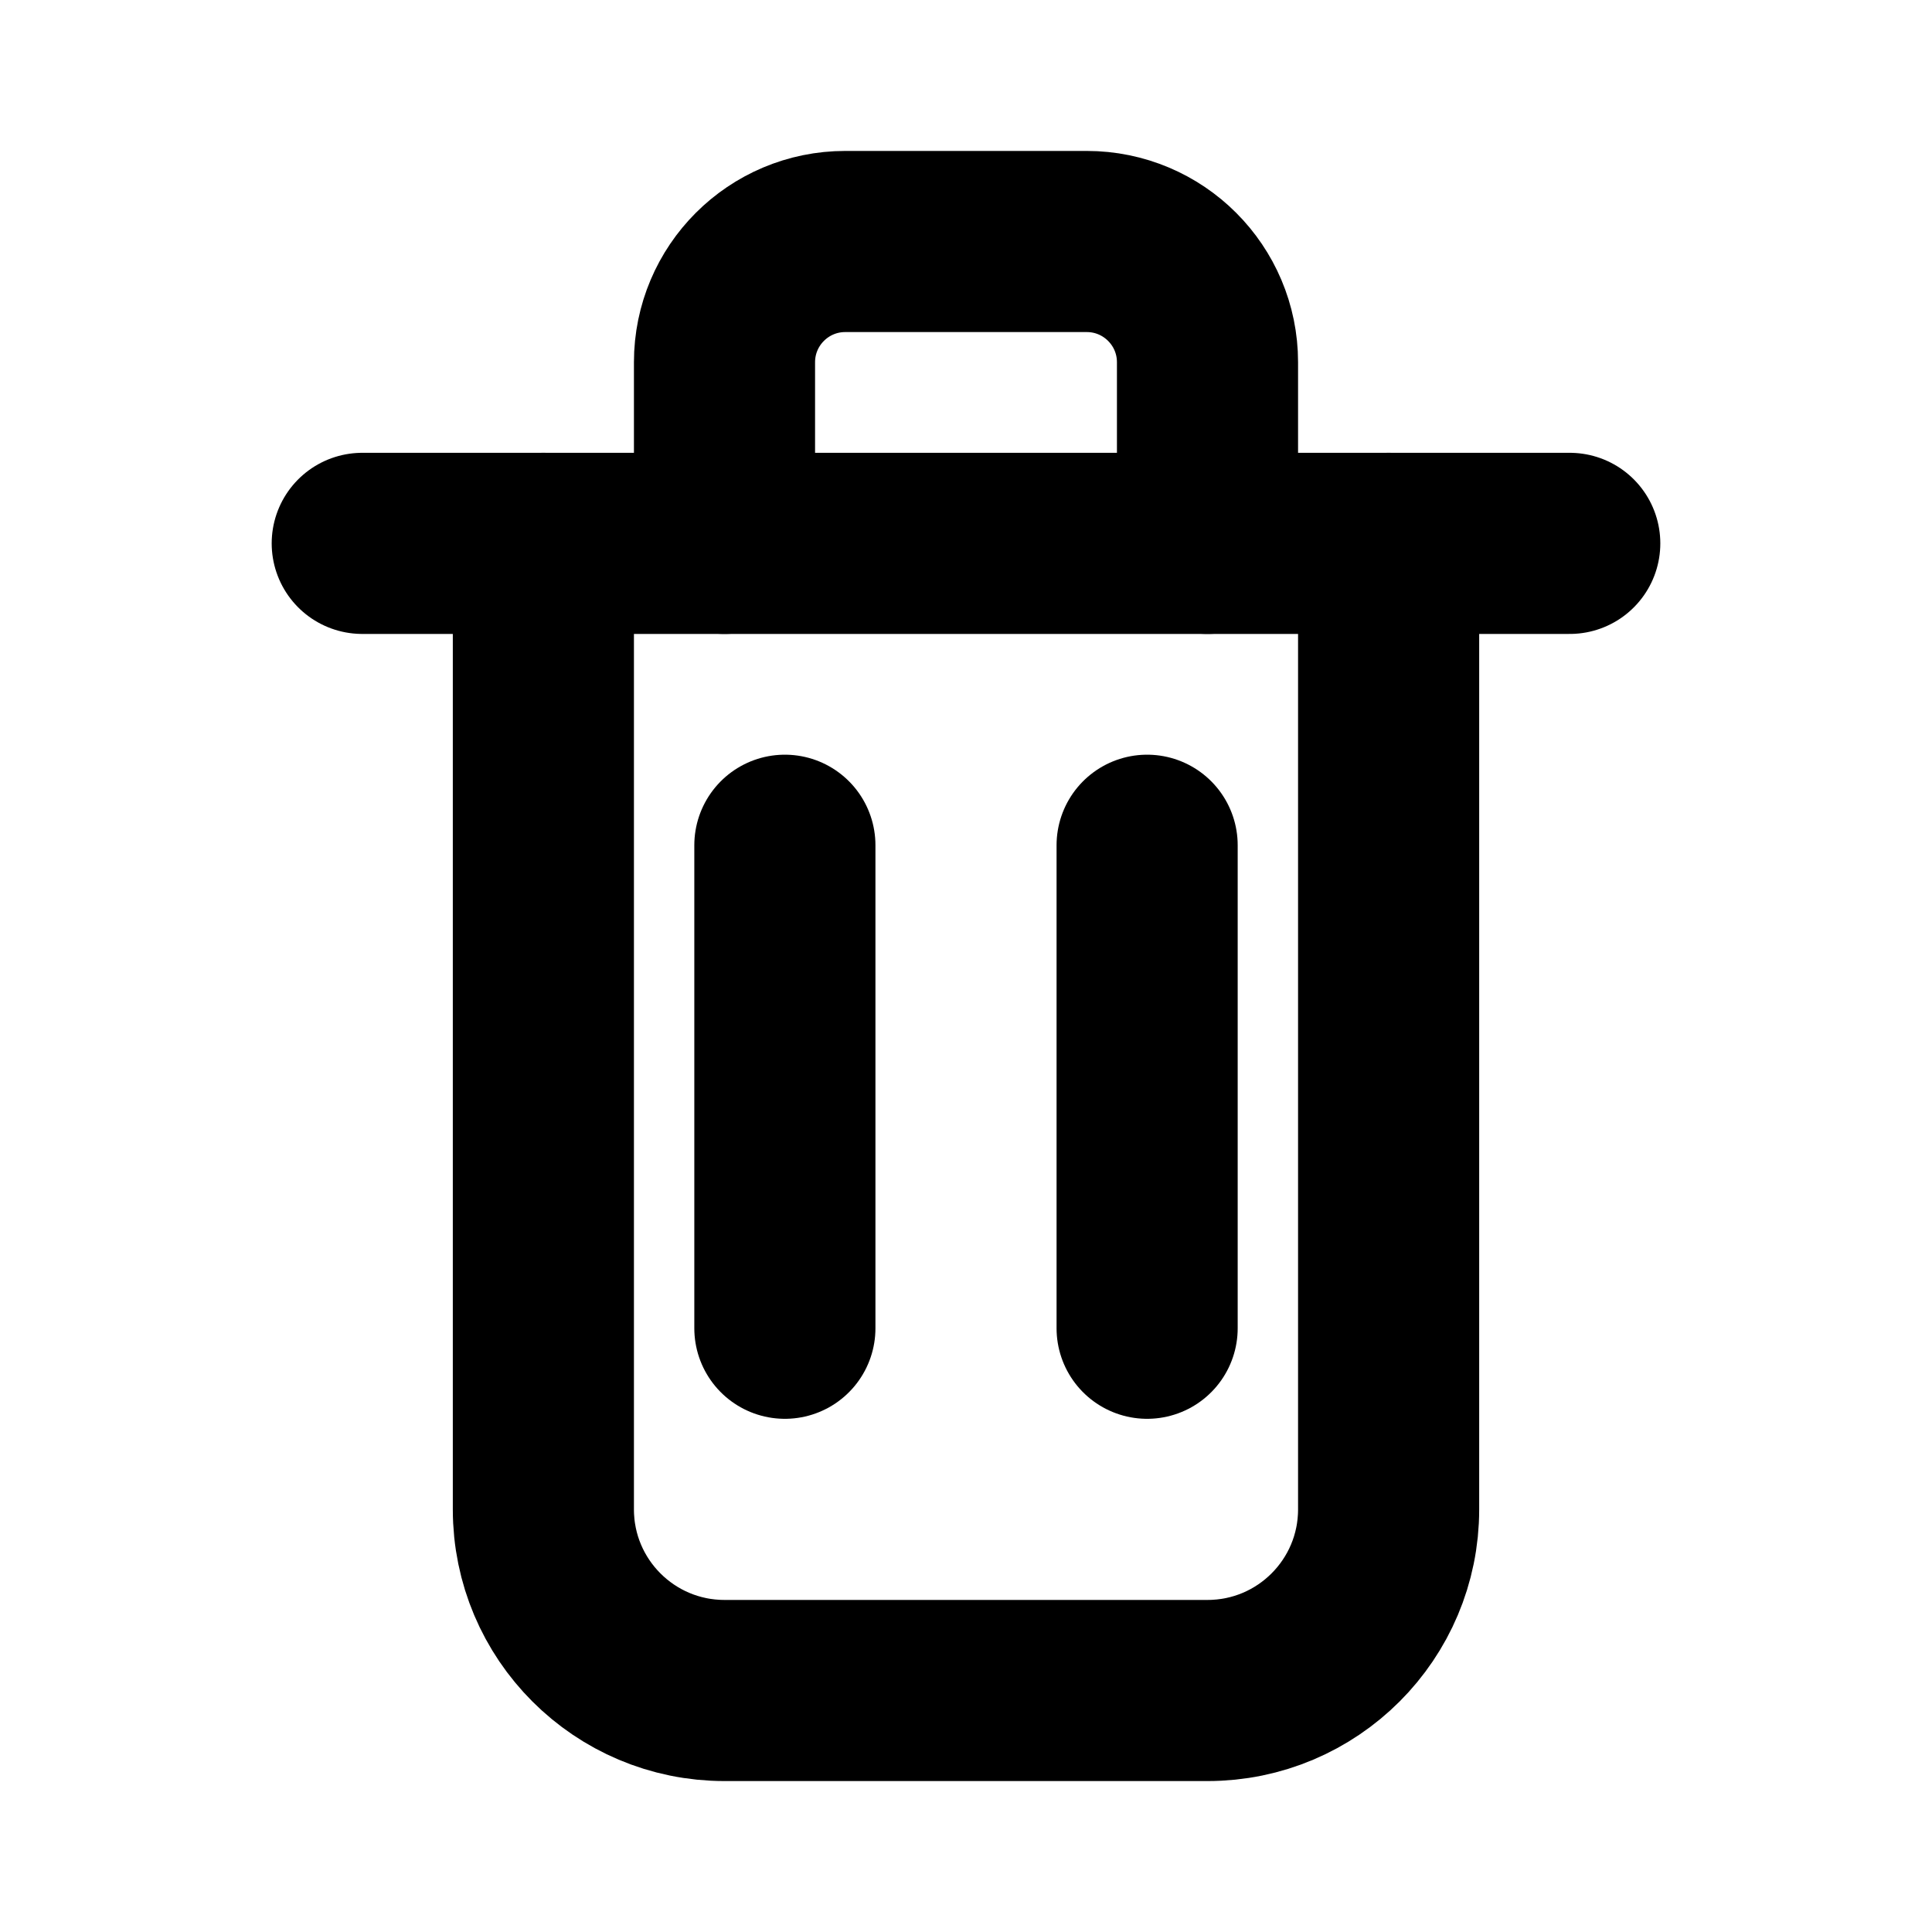
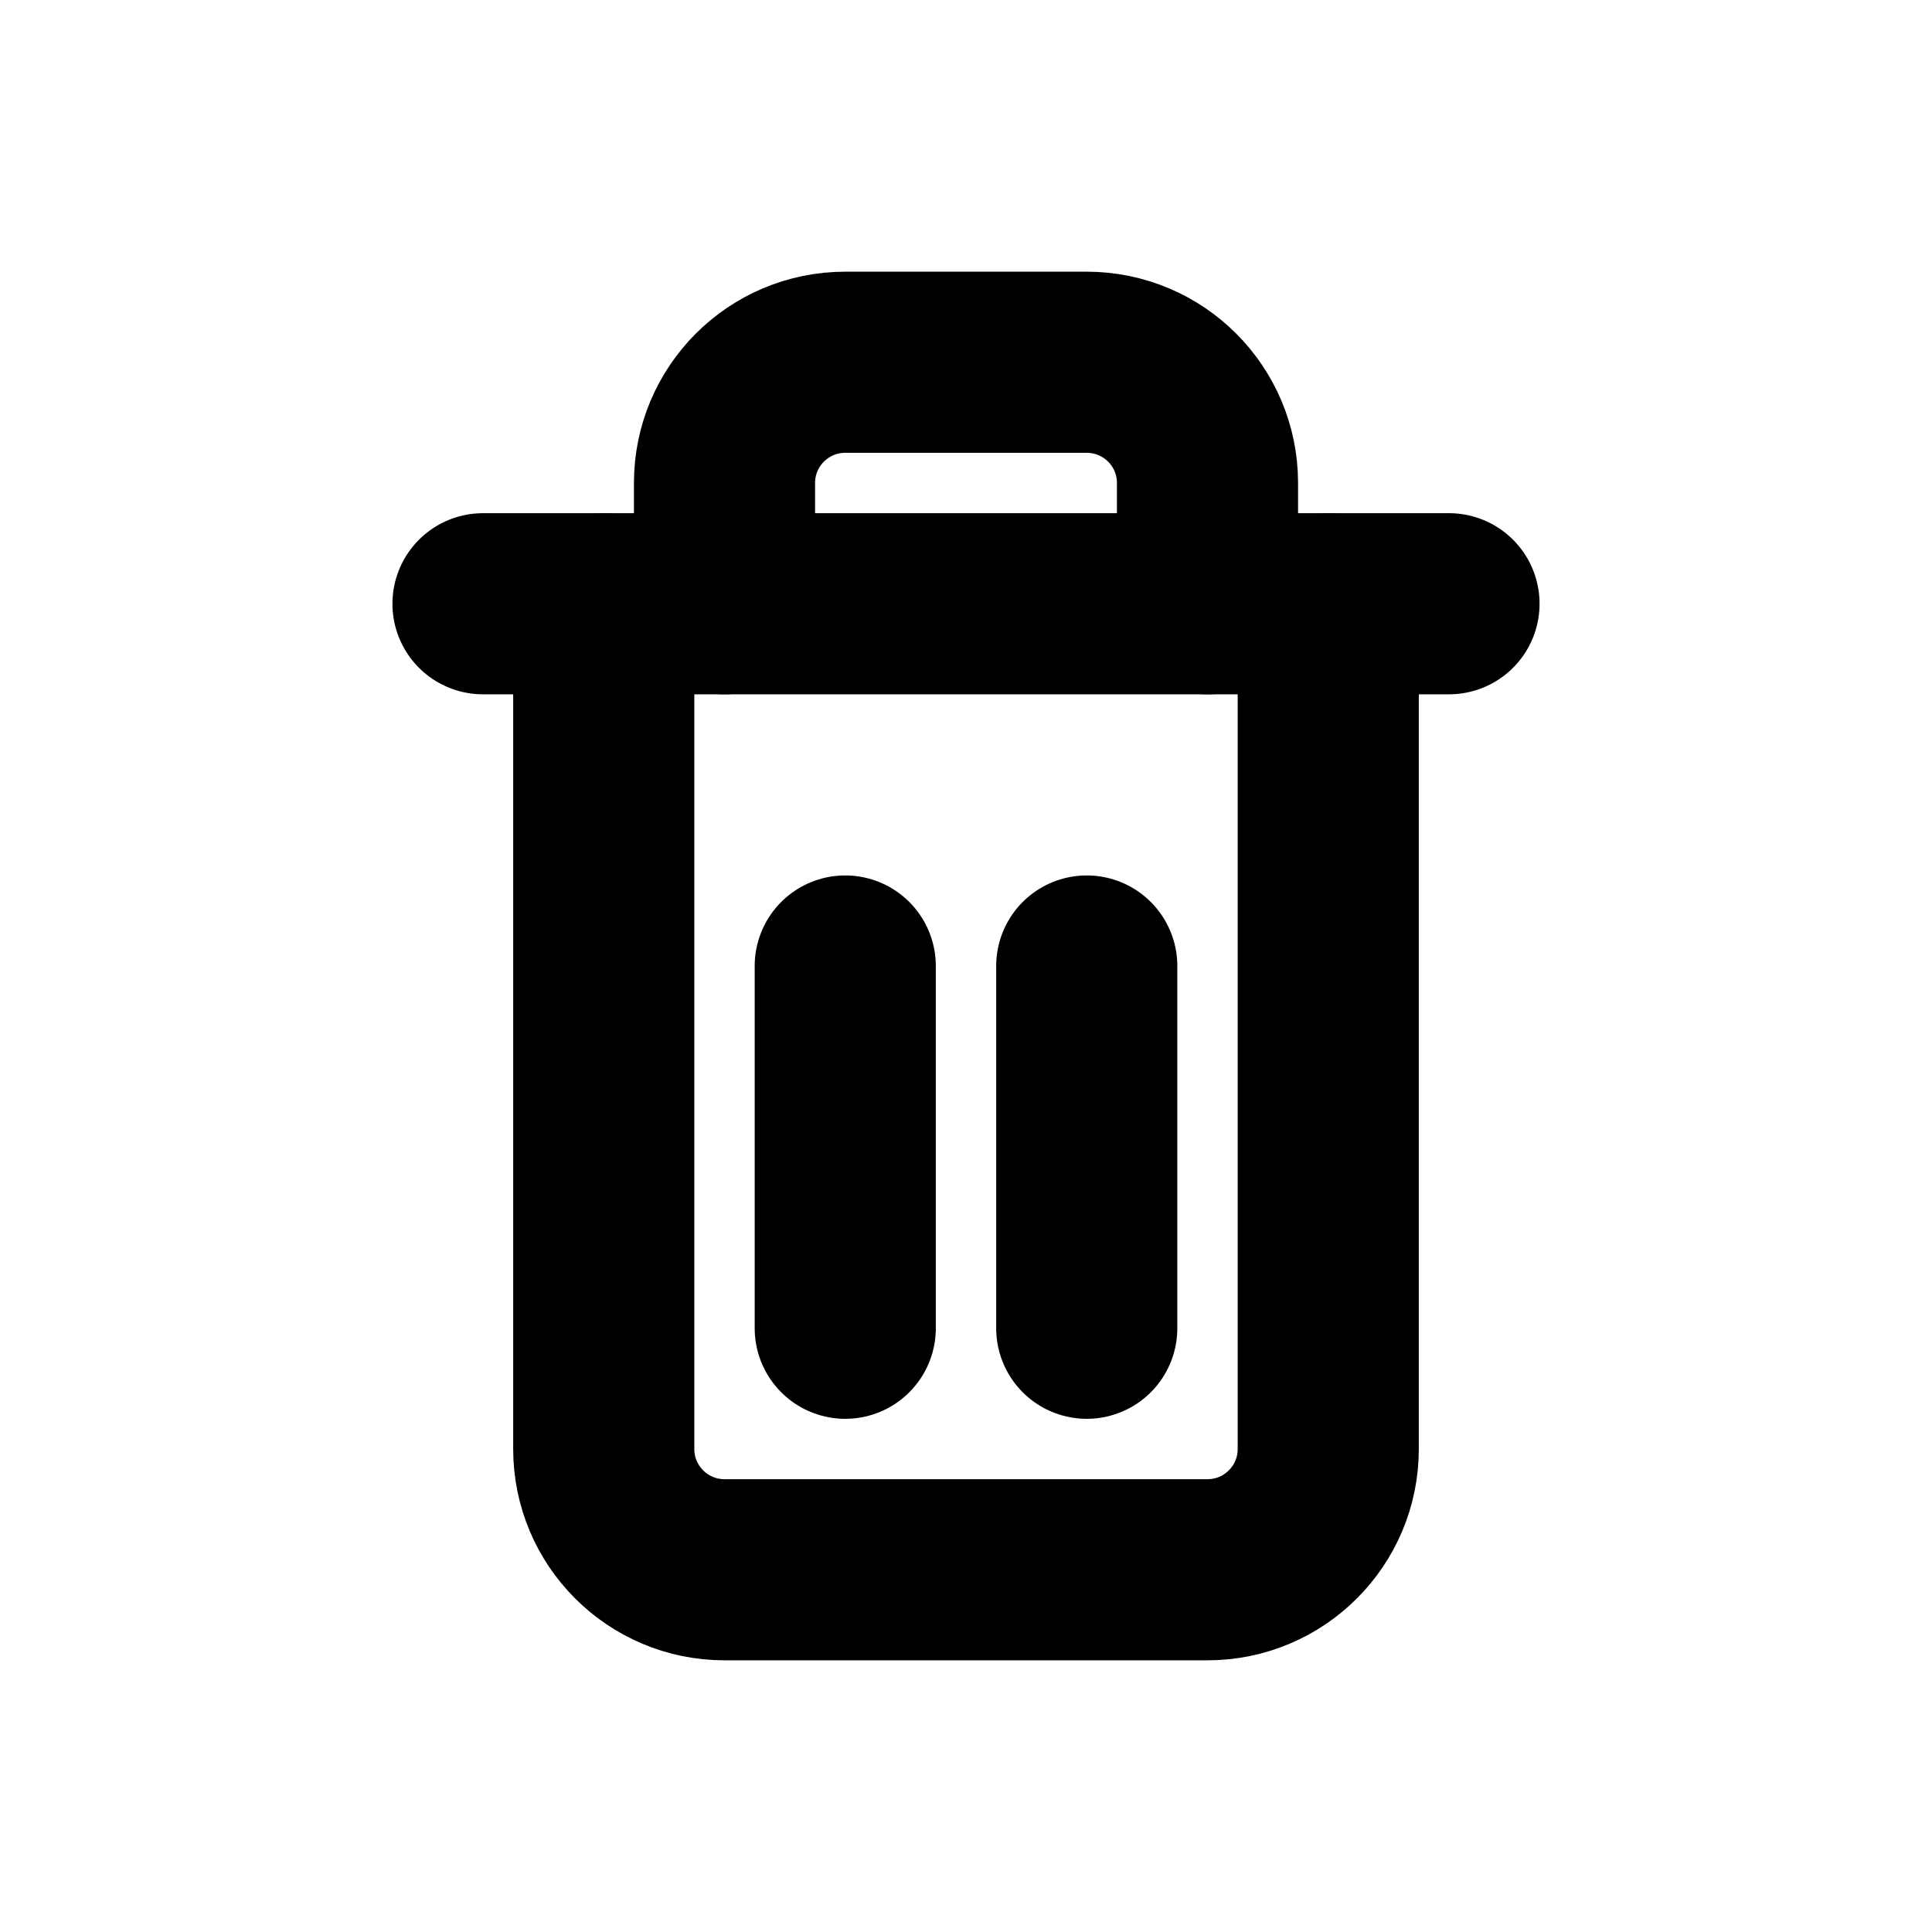
<svg xmlns="http://www.w3.org/2000/svg" width="16" height="16" viewBox="0 0 16 16" fill="none" stroke="currentColor" stroke-width="1.5" stroke-linecap="round" stroke-linejoin="round">
-   <path d="M3 4.5h10" />
-   <path d="M6 4.5V3a1 1 0 0 1 1-1h2a1 1 0 0 1 1 1v1.5" />
-   <path d="M4.5 4.5v8a1.5 1.5 0 0 0 1.5 1.5h4a1.5 1.5 0 0 0 1.5-1.5v-8" />
-   <line x1="6.5" y1="7" x2="6.5" y2="11" />
-   <line x1="9.5" y1="7" x2="9.5" y2="11" />
+   <path d="M4 5h8" />
+   <path d="M6 5V4a1 1 0 0 1 1-1h2a1 1 0 0 1 1 1v1" />
+   <path d="M5 5v7a1 1 0 0 0 1 1h4a1 1 0 0 0 1-1V5" />
+   <line x1="7" y1="8" x2="7" y2="11" />
+   <line x1="9" y1="8" x2="9" y2="11" />
</svg>
